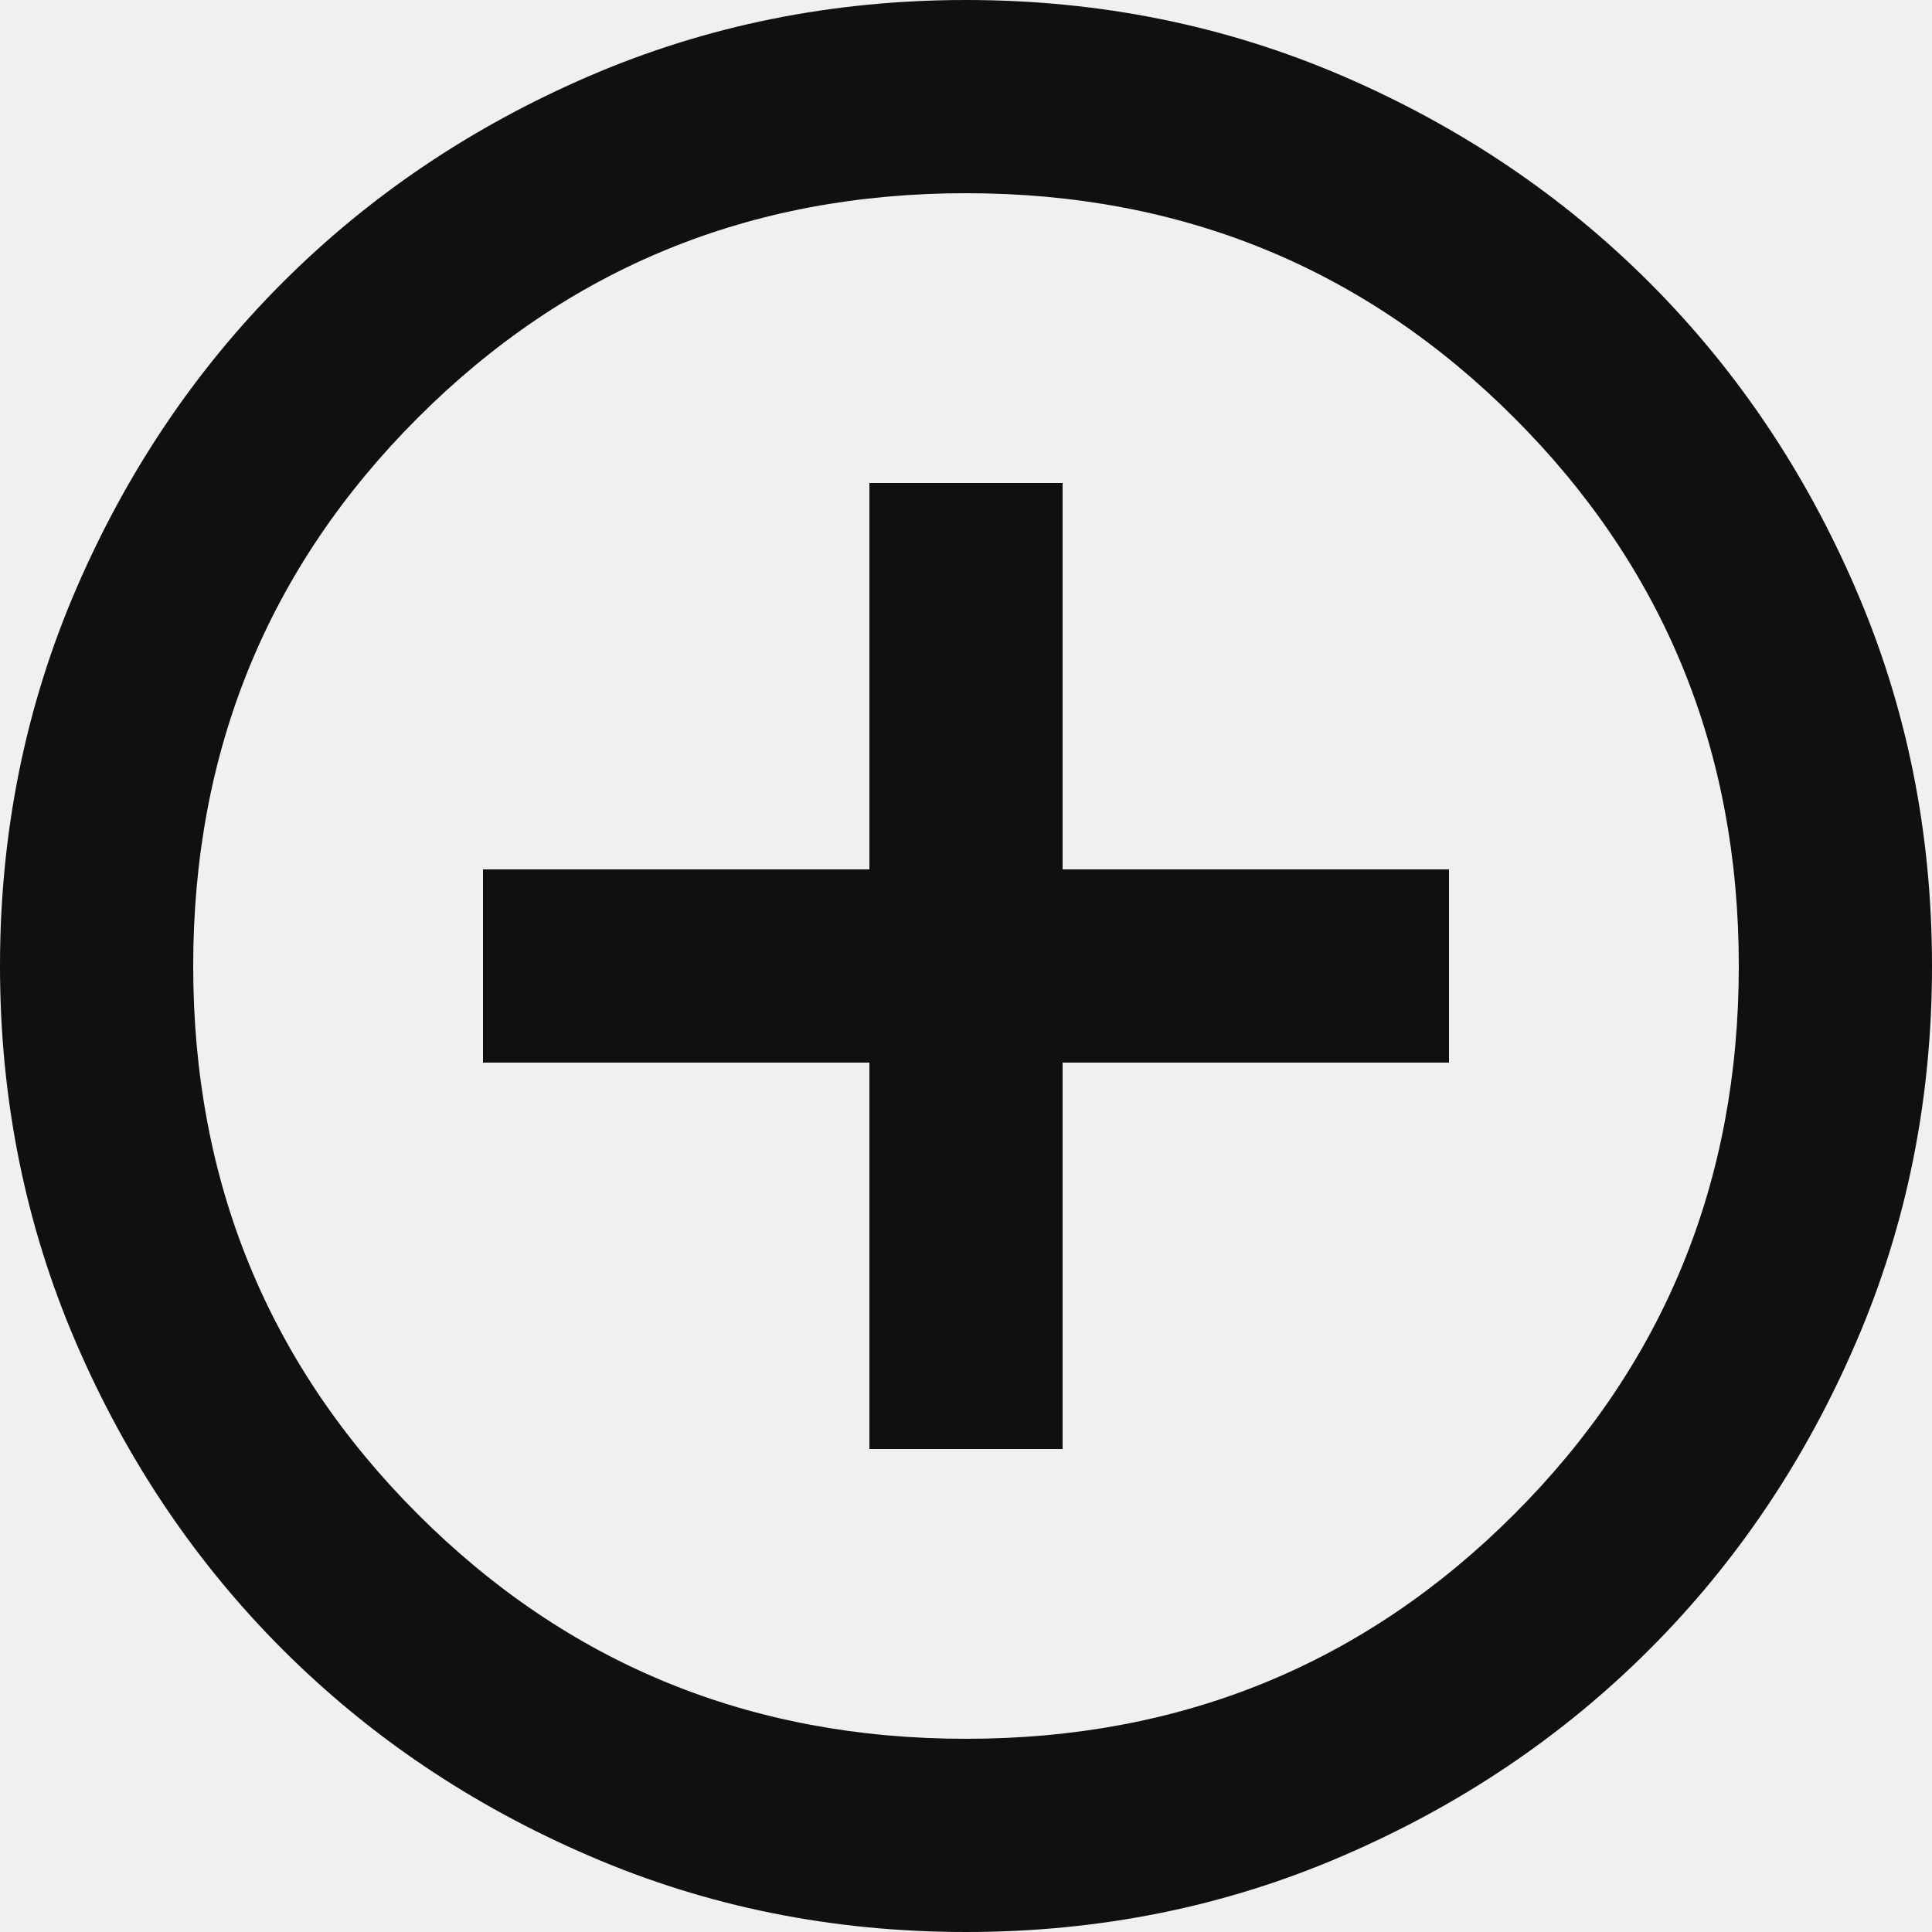
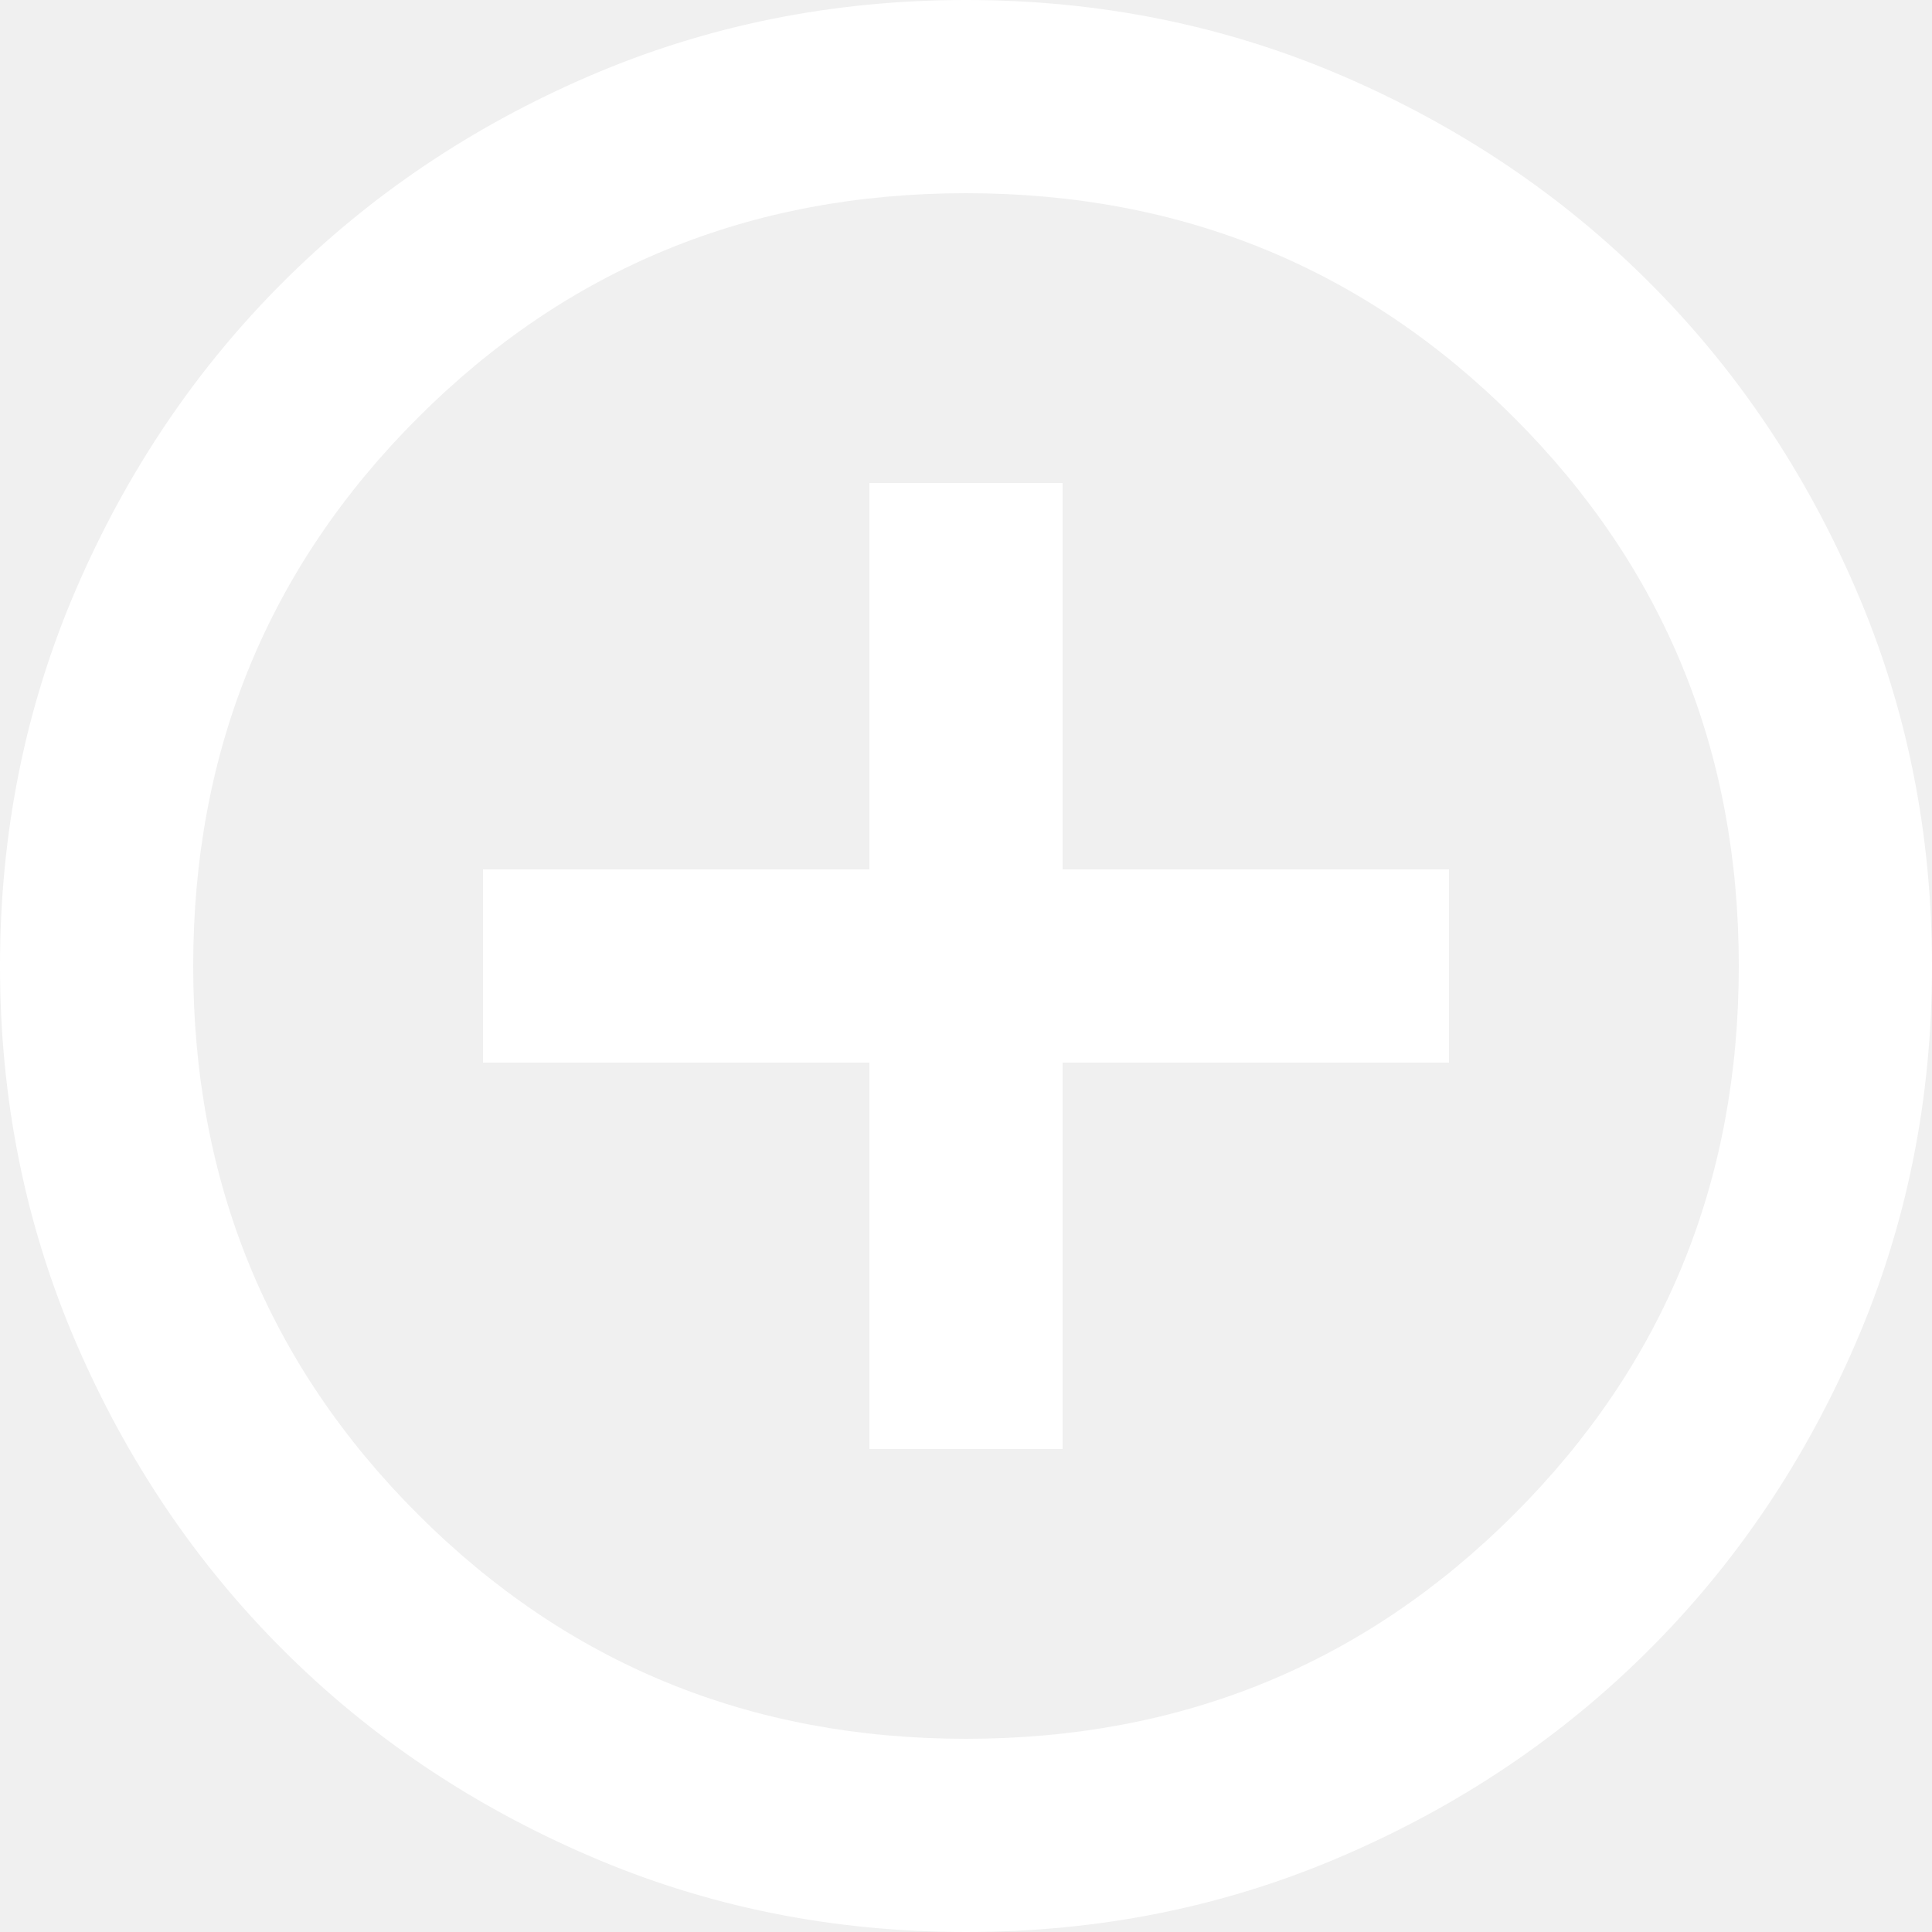
<svg xmlns="http://www.w3.org/2000/svg" width="20" height="20" viewBox="0 0 20 20" fill="none">
-   <path d="M9 15H11V11H15V9H11V5H9V9H5V11H9V15ZM10 20C8.617 20 7.317 19.738 6.1 19.212C4.883 18.688 3.825 17.975 2.925 17.075C2.025 16.175 1.312 15.117 0.787 13.9C0.263 12.683 0 11.383 0 10C0 8.617 0.263 7.317 0.787 6.1C1.312 4.883 2.025 3.825 2.925 2.925C3.825 2.025 4.883 1.312 6.1 0.787C7.317 0.263 8.617 0 10 0C11.383 0 12.683 0.263 13.9 0.787C15.117 1.312 16.175 2.025 17.075 2.925C17.975 3.825 18.688 4.883 19.212 6.1C19.738 7.317 20 8.617 20 10C20 11.383 19.738 12.683 19.212 13.9C18.688 15.117 17.975 16.175 17.075 17.075C16.175 17.975 15.117 18.688 13.9 19.212C12.683 19.738 11.383 20 10 20ZM10 18C12.233 18 14.125 17.225 15.675 15.675C17.225 14.125 18 12.233 18 10C18 7.767 17.225 5.875 15.675 4.325C14.125 2.775 12.233 2 10 2C7.767 2 5.875 2.775 4.325 4.325C2.775 5.875 2 7.767 2 10C2 12.233 2.775 14.125 4.325 15.675C5.875 17.225 7.767 18 10 18Z" fill="#101010" />
+   <path d="M9 15H11V11H15V9H11V5H9V9H5V11H9V15ZM10 20C8.617 20 7.317 19.738 6.1 19.212C4.883 18.688 3.825 17.975 2.925 17.075C2.025 16.175 1.312 15.117 0.787 13.9C0.263 12.683 0 11.383 0 10C0 8.617 0.263 7.317 0.787 6.1C1.312 4.883 2.025 3.825 2.925 2.925C3.825 2.025 4.883 1.312 6.1 0.787C7.317 0.263 8.617 0 10 0C11.383 0 12.683 0.263 13.9 0.787C15.117 1.312 16.175 2.025 17.075 2.925C17.975 3.825 18.688 4.883 19.212 6.1C19.738 7.317 20 8.617 20 10C20 11.383 19.738 12.683 19.212 13.9C18.688 15.117 17.975 16.175 17.075 17.075C16.175 17.975 15.117 18.688 13.9 19.212C12.683 19.738 11.383 20 10 20ZM10 18C12.233 18 14.125 17.225 15.675 15.675C17.225 14.125 18 12.233 18 10C18 7.767 17.225 5.875 15.675 4.325C14.125 2.775 12.233 2 10 2C7.767 2 5.875 2.775 4.325 4.325C2.775 5.875 2 7.767 2 10C2 12.233 2.775 14.125 4.325 15.675C5.875 17.225 7.767 18 10 18Z" fill="white" />
</svg>
